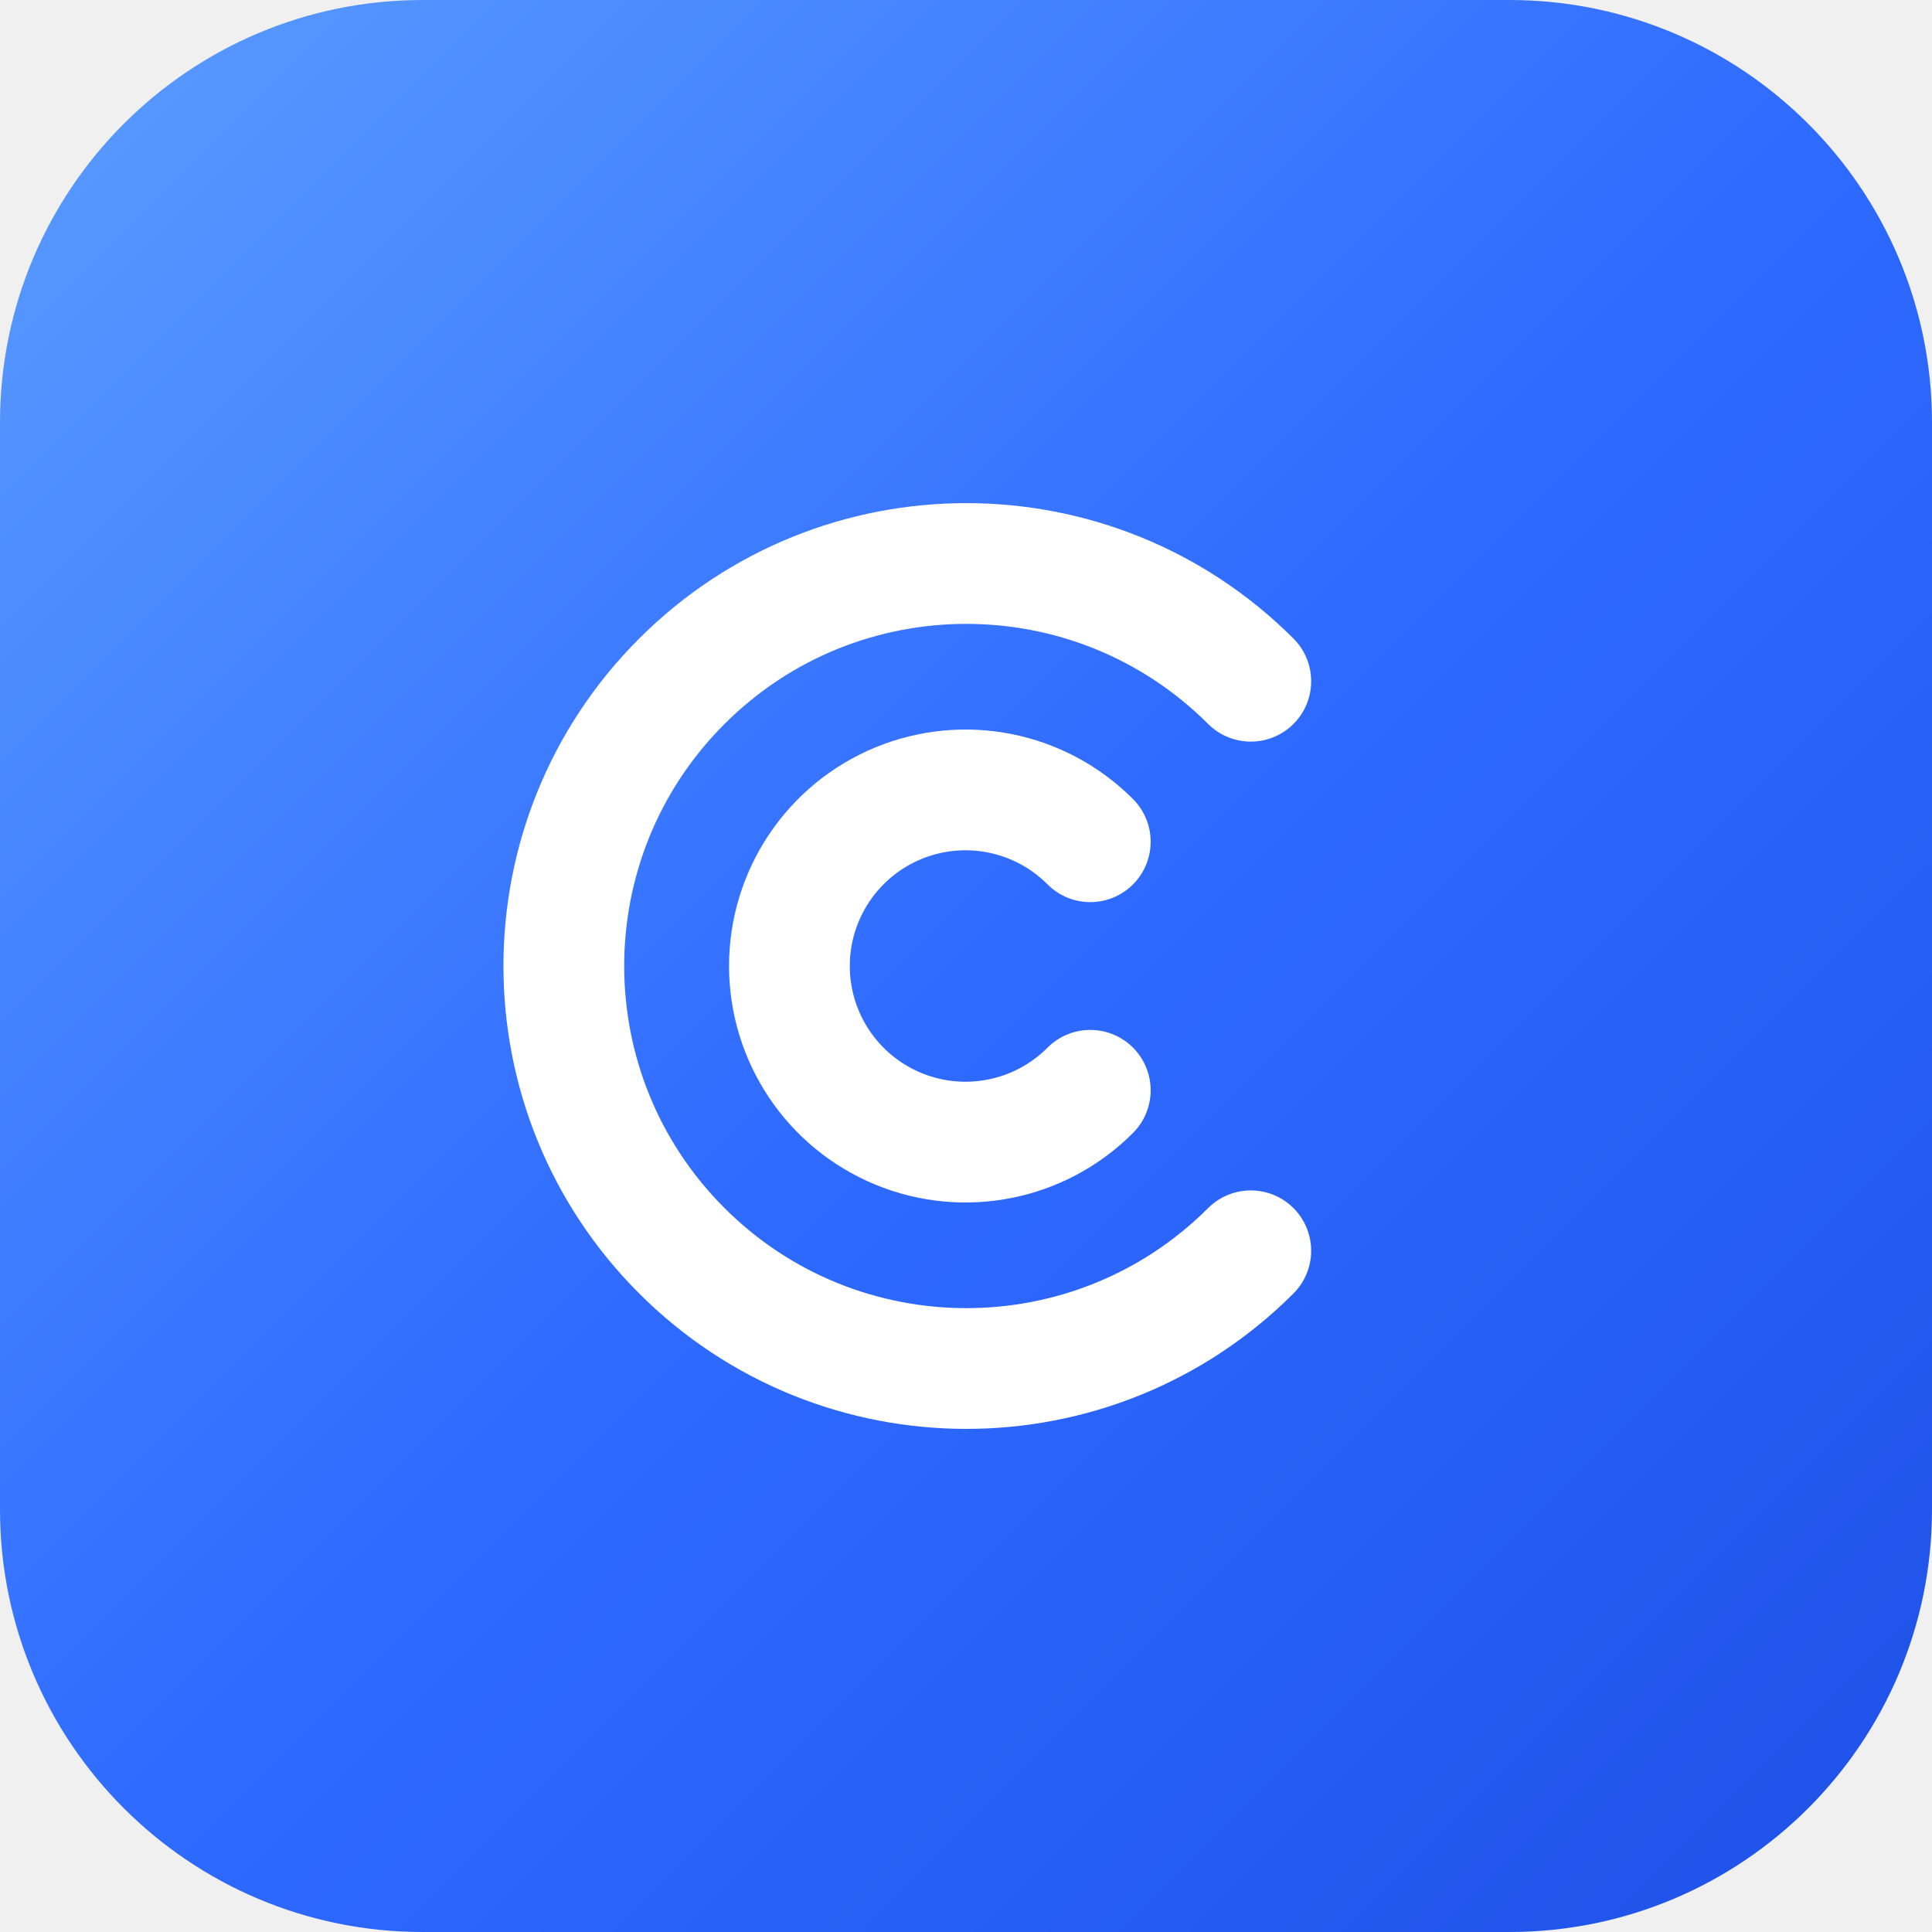
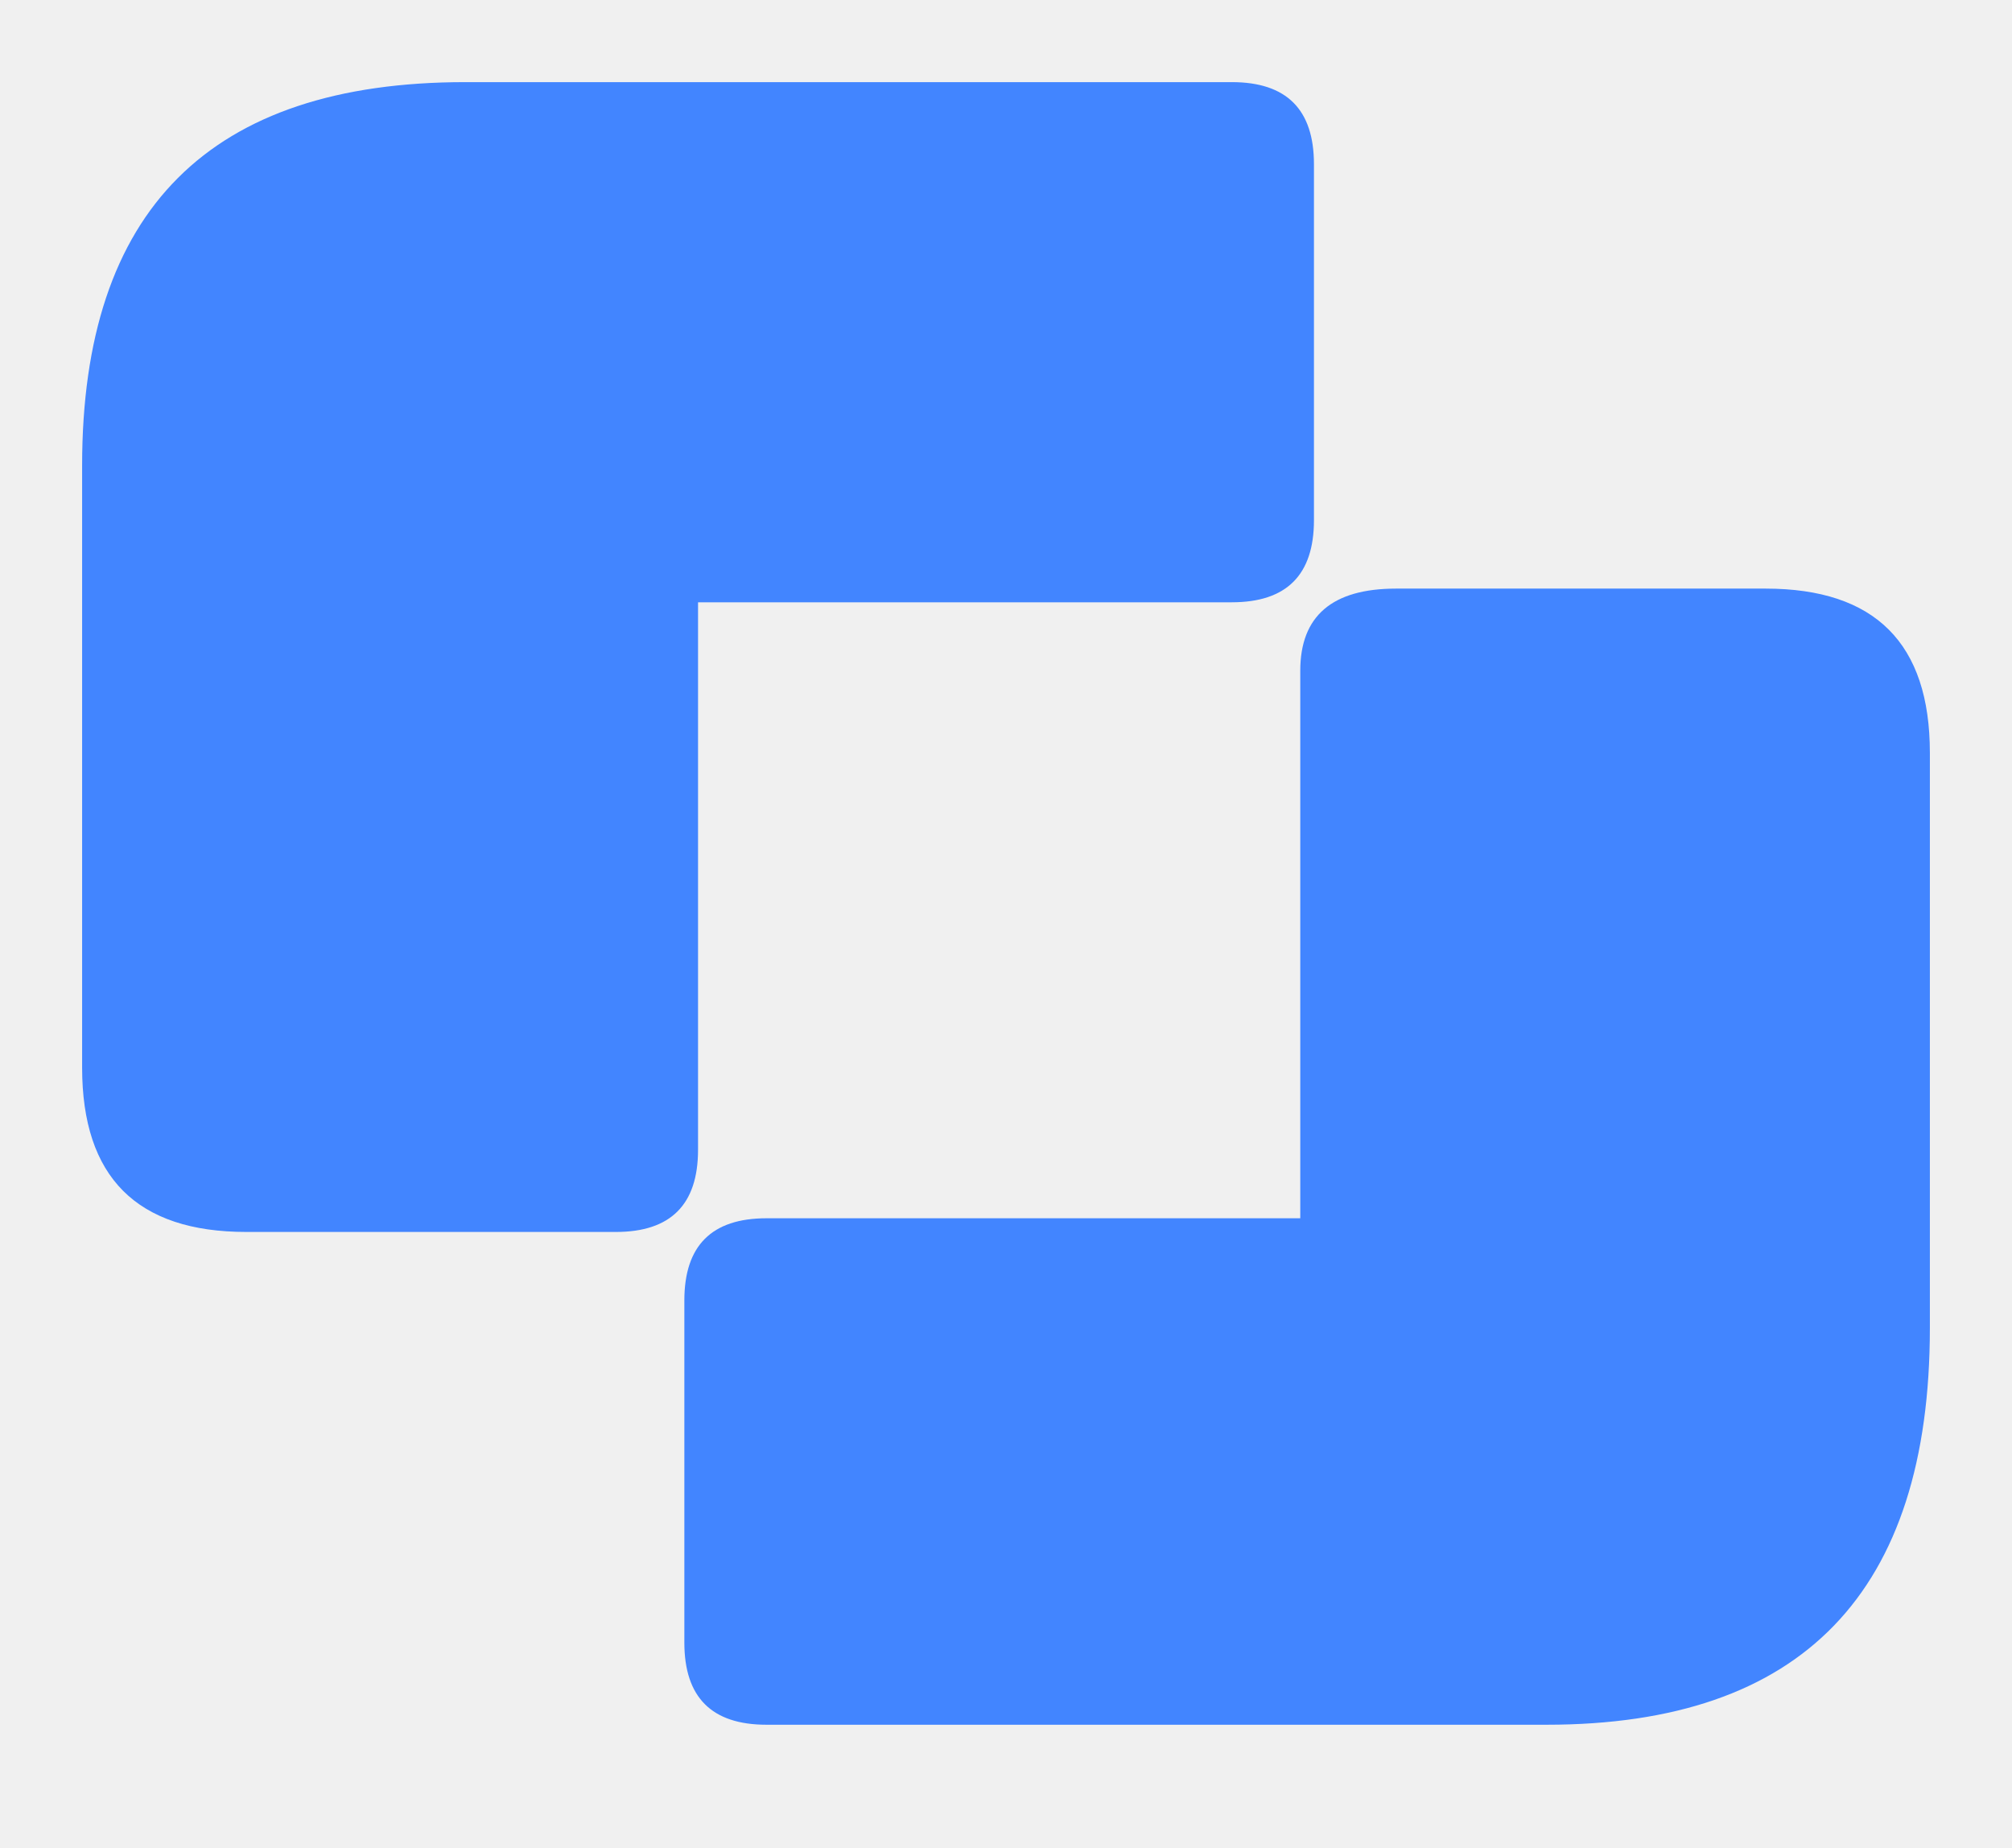
- <svg xmlns="http://www.w3.org/2000/svg" viewBox="0 0 64 64" width="64" height="64">
+ <svg xmlns="http://www.w3.org/2000/svg" id="Layer_1" version="1.1" viewBox="0 0 294 270">
  <defs>
-     <linearGradient id="g" x1="0" y1="0" x2="1" y2="1">
-       <stop offset="0" stop-color="#5b9dff" />
-       <stop offset=".5" stop-color="#2f6bff" />
-       <stop offset="1" stop-color="#1e50e6" />
-     </linearGradient>
+     <style>
+       .st0 {
+         fill: #4285ff;
+       }
+     </style>
  </defs>
-   <rect width="64" height="64" rx="14" fill="url(#g)" />
-   <g transform="translate(12 12) scale(1.6667)" fill="none" stroke="#fff" stroke-width="2.4" stroke-linecap="round">
-     <path d="M17.66 6.34A8 8 0 1 0 17.66 17.66" />
-     <path d="M14.47 9.53A3.5 3.5 0 1 0 14.47 14.47" />
-   </g>
+   <path class="st0" d="M68,12h112c8,0,12,4,12,12v52c0,8-4,12-12,12h-78v80c0,8-4,12-12,12h-54c-16,0-24-8-24-24v-88c0-37.33,18.67-56,56-56Z" />
+   <path class="st0" d="M204,86h54c16,0,24,8,24,24v84c0,38.67-18.67,58-56,58h-114c-8,0-12-4-12-12v-50c0-8,4-12,12-12h78v-80c0-8,4.67-12,14-12Z" />
</svg>
